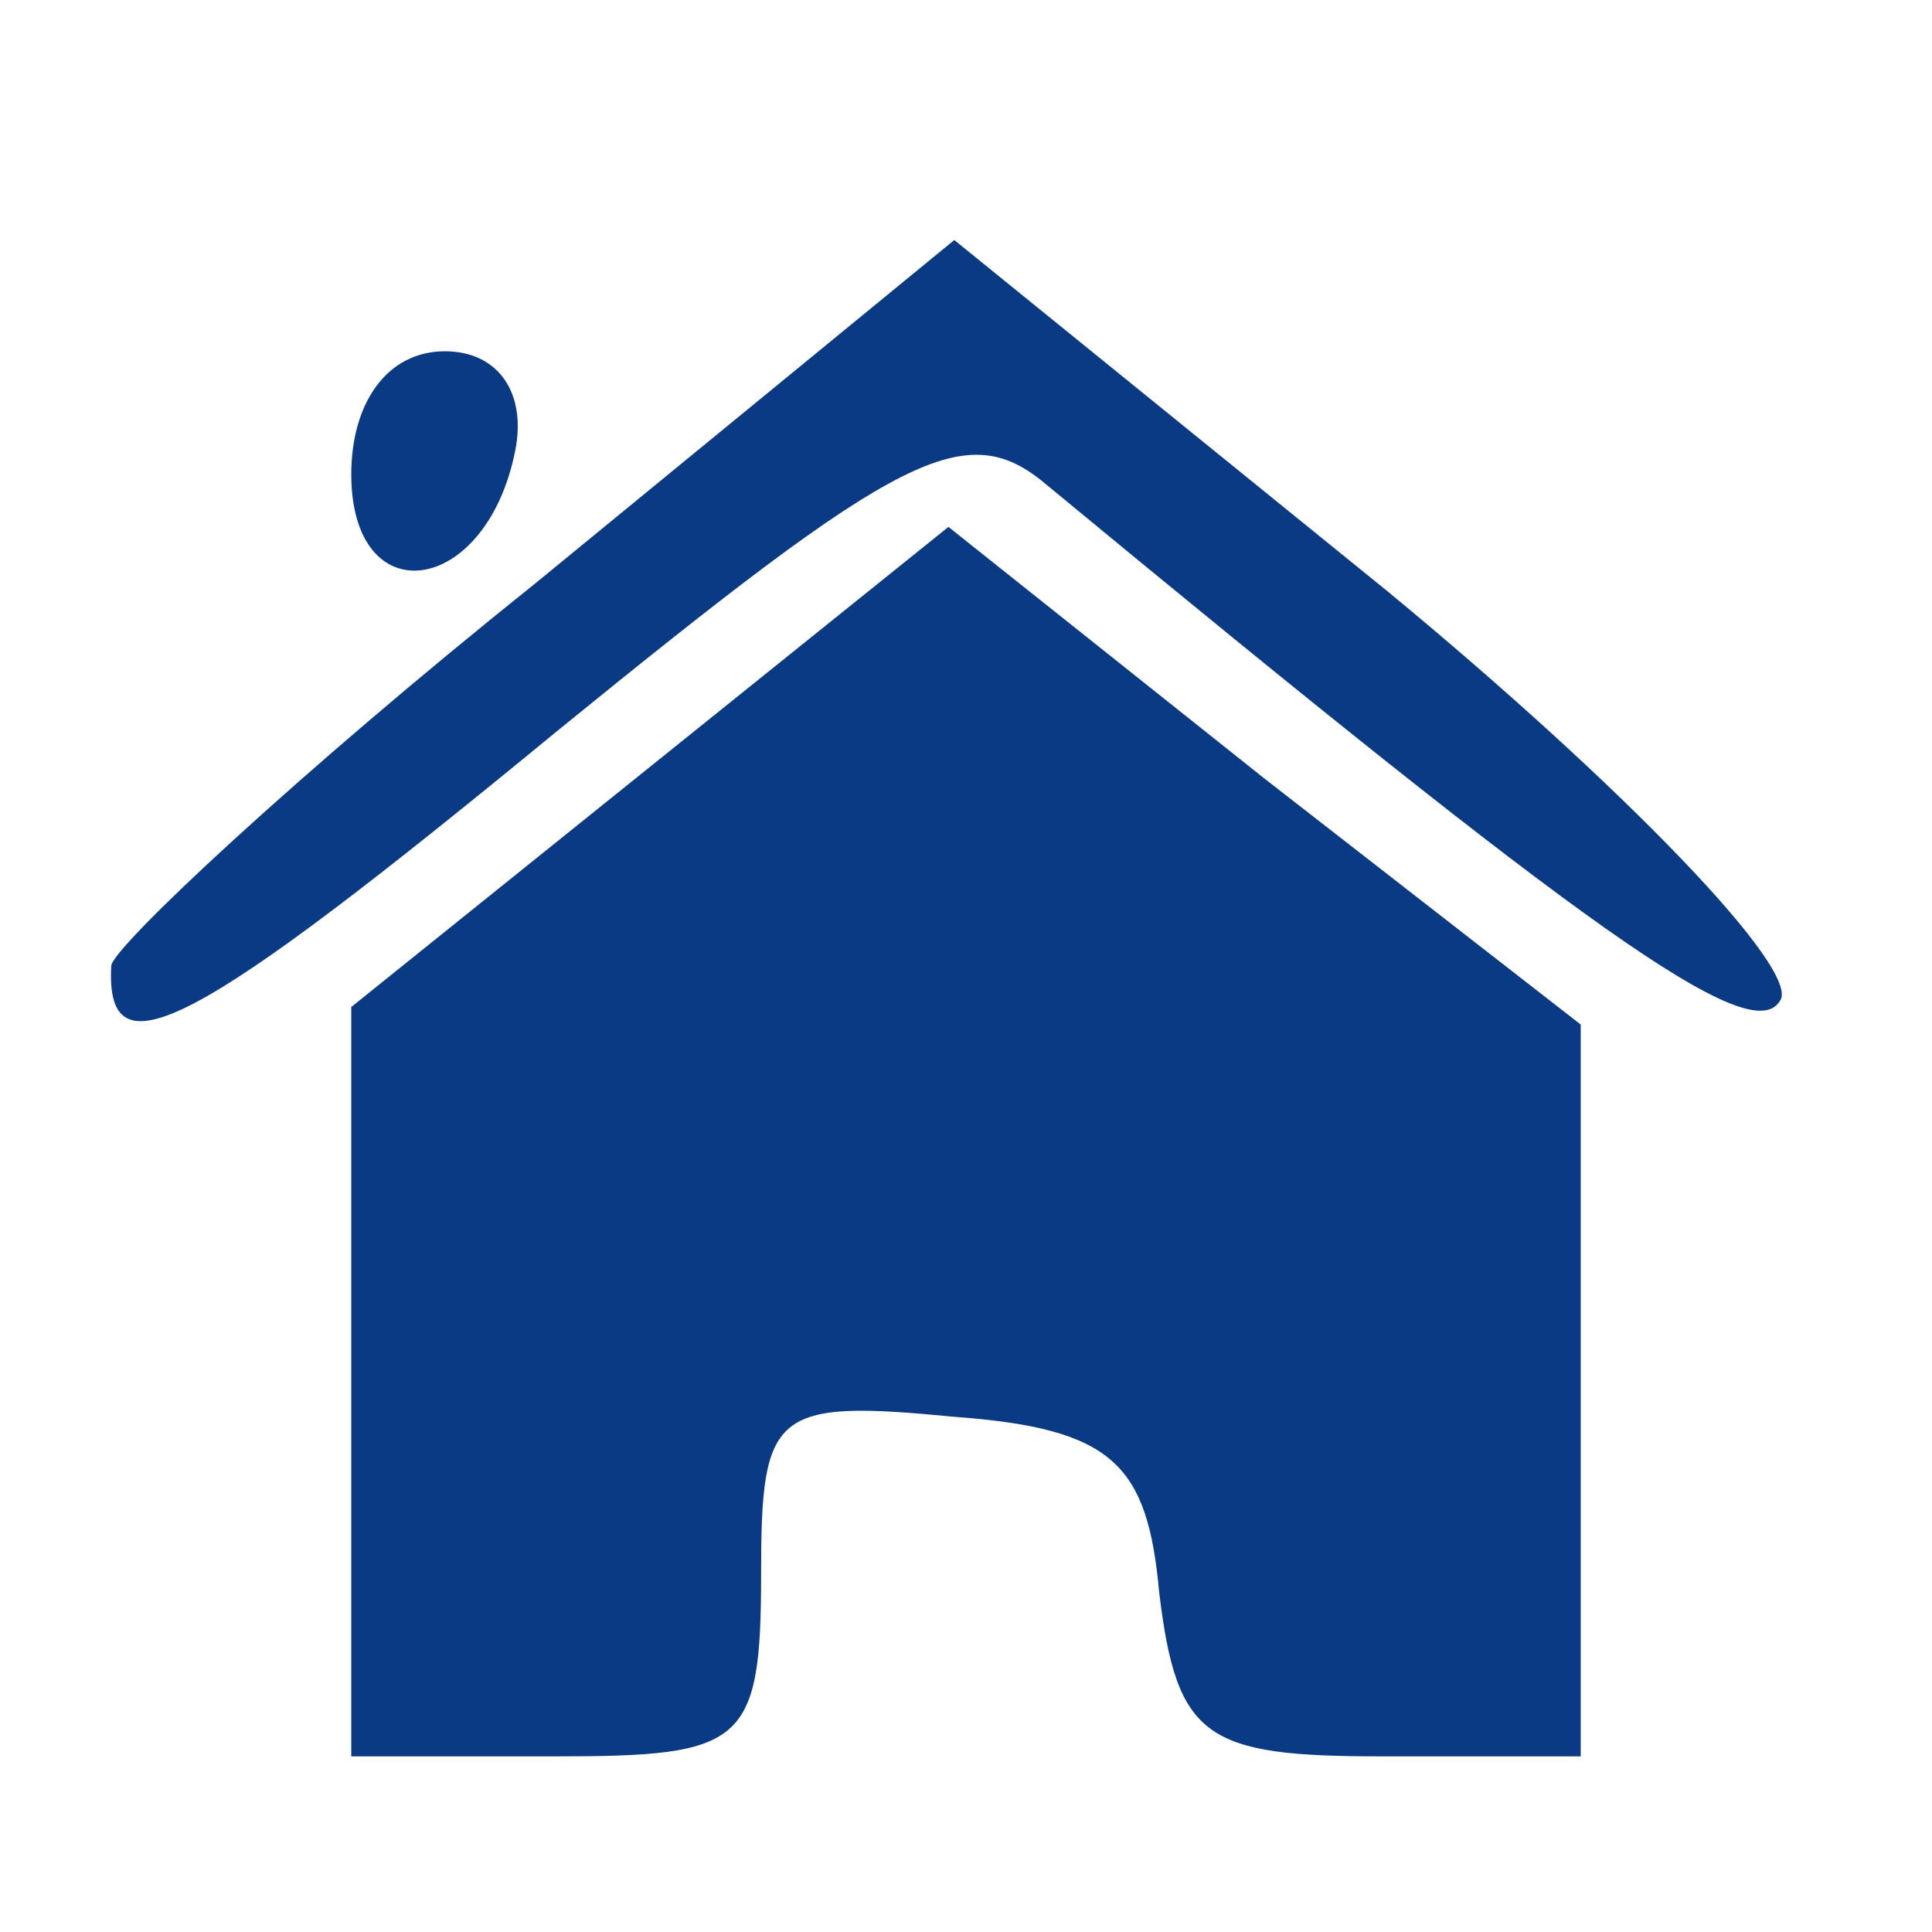
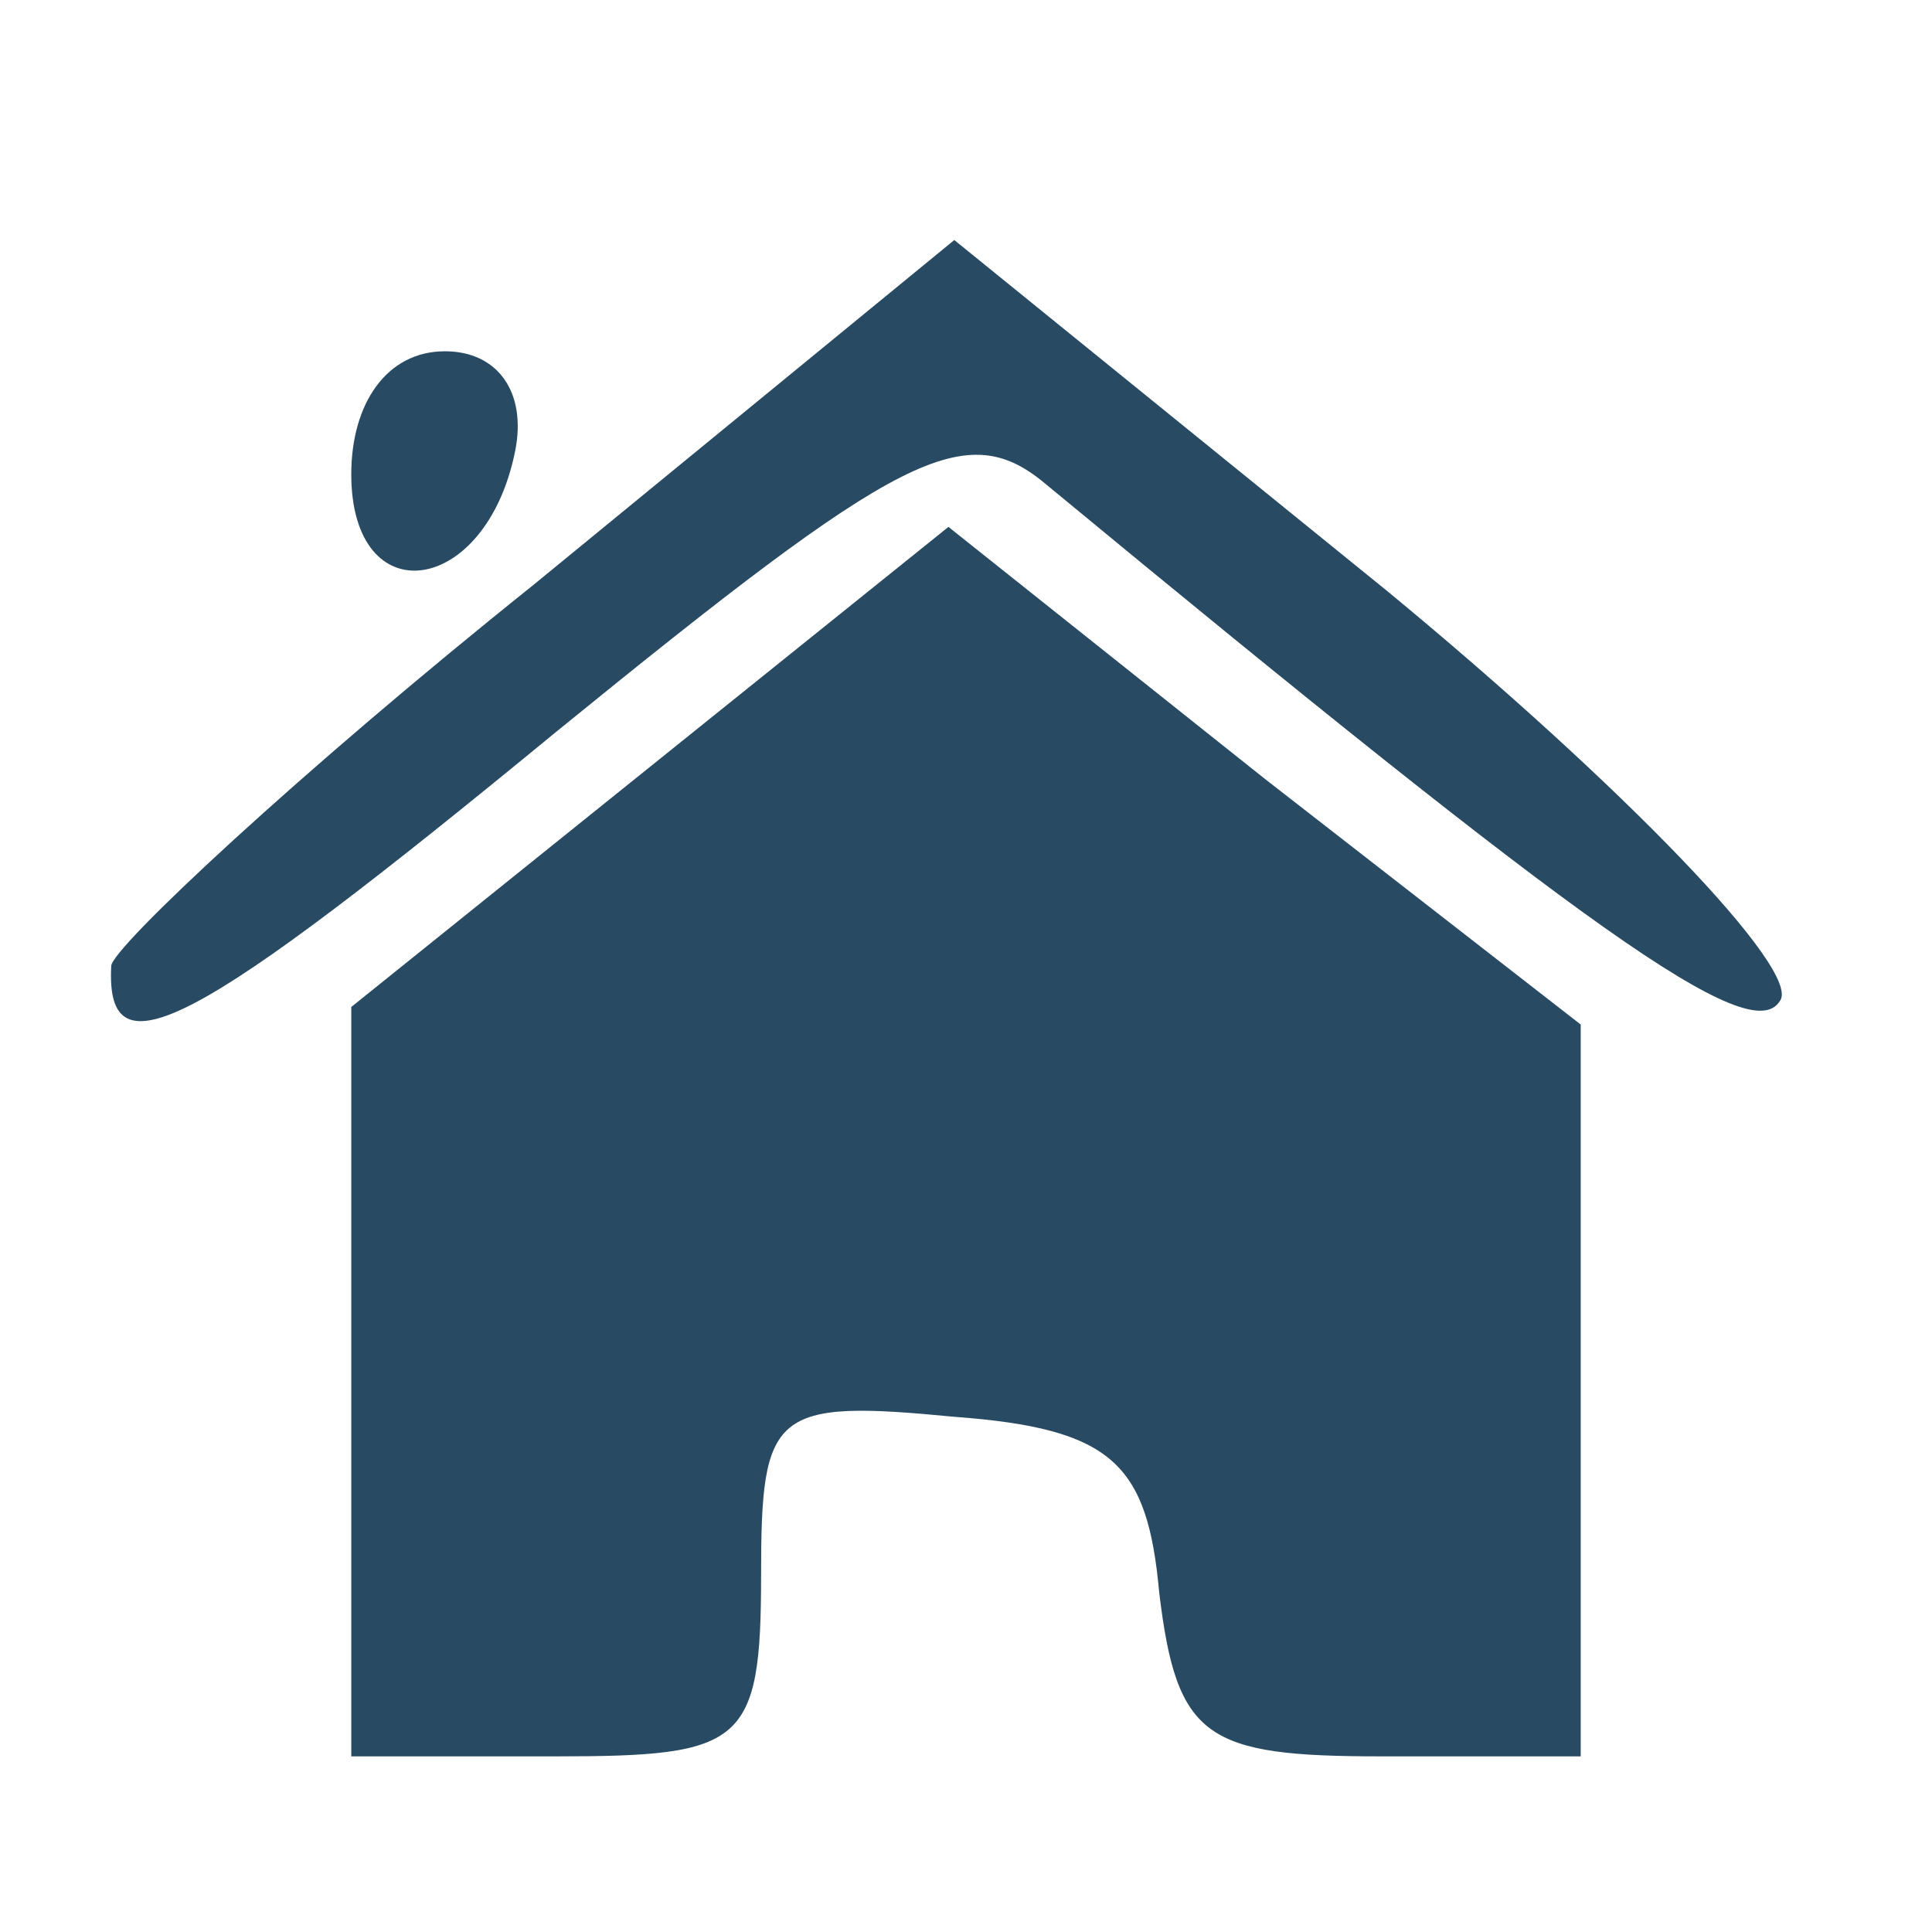
<svg xmlns="http://www.w3.org/2000/svg" version="1.0" width="33pt" height="33pt" viewBox="0 0 33 33" preserveAspectRatio="xMidYMid meet">
-   <g transform="translate(0,33) scale(0.1,-0.1)" fill="rgb(9, 58, 131)" stroke="none">
+   <g transform="translate(0,33) scale(0.1,-0.1)" fill="#284b63" stroke="none">
    <path d="M91 230 c-40 -32 -72 -62 -72 -65 -1 -19 14 -11 76 40 59 48 70 54 84 42 92 -76 120 -96 125 -88 4 5 -27 37 -67 70 l-74 60 -72 -59z" />
    <path d="M60 249 c0 -24 23 -21 28 4 2 10 -3 17 -12 17 -10 0 -16 -9 -16 -21z" />
    <path d="M111 199 l-51 -41 0 -64 0 -64 35 0 c32 0 35 2 35 31 0 28 2 30 33 27 27 -2 33 -8 35 -30 3 -25 8 -28 38 -28 l34 0 0 63 0 62 -54 42 -54 43 -51 -41z" />
  </g>
</svg>
